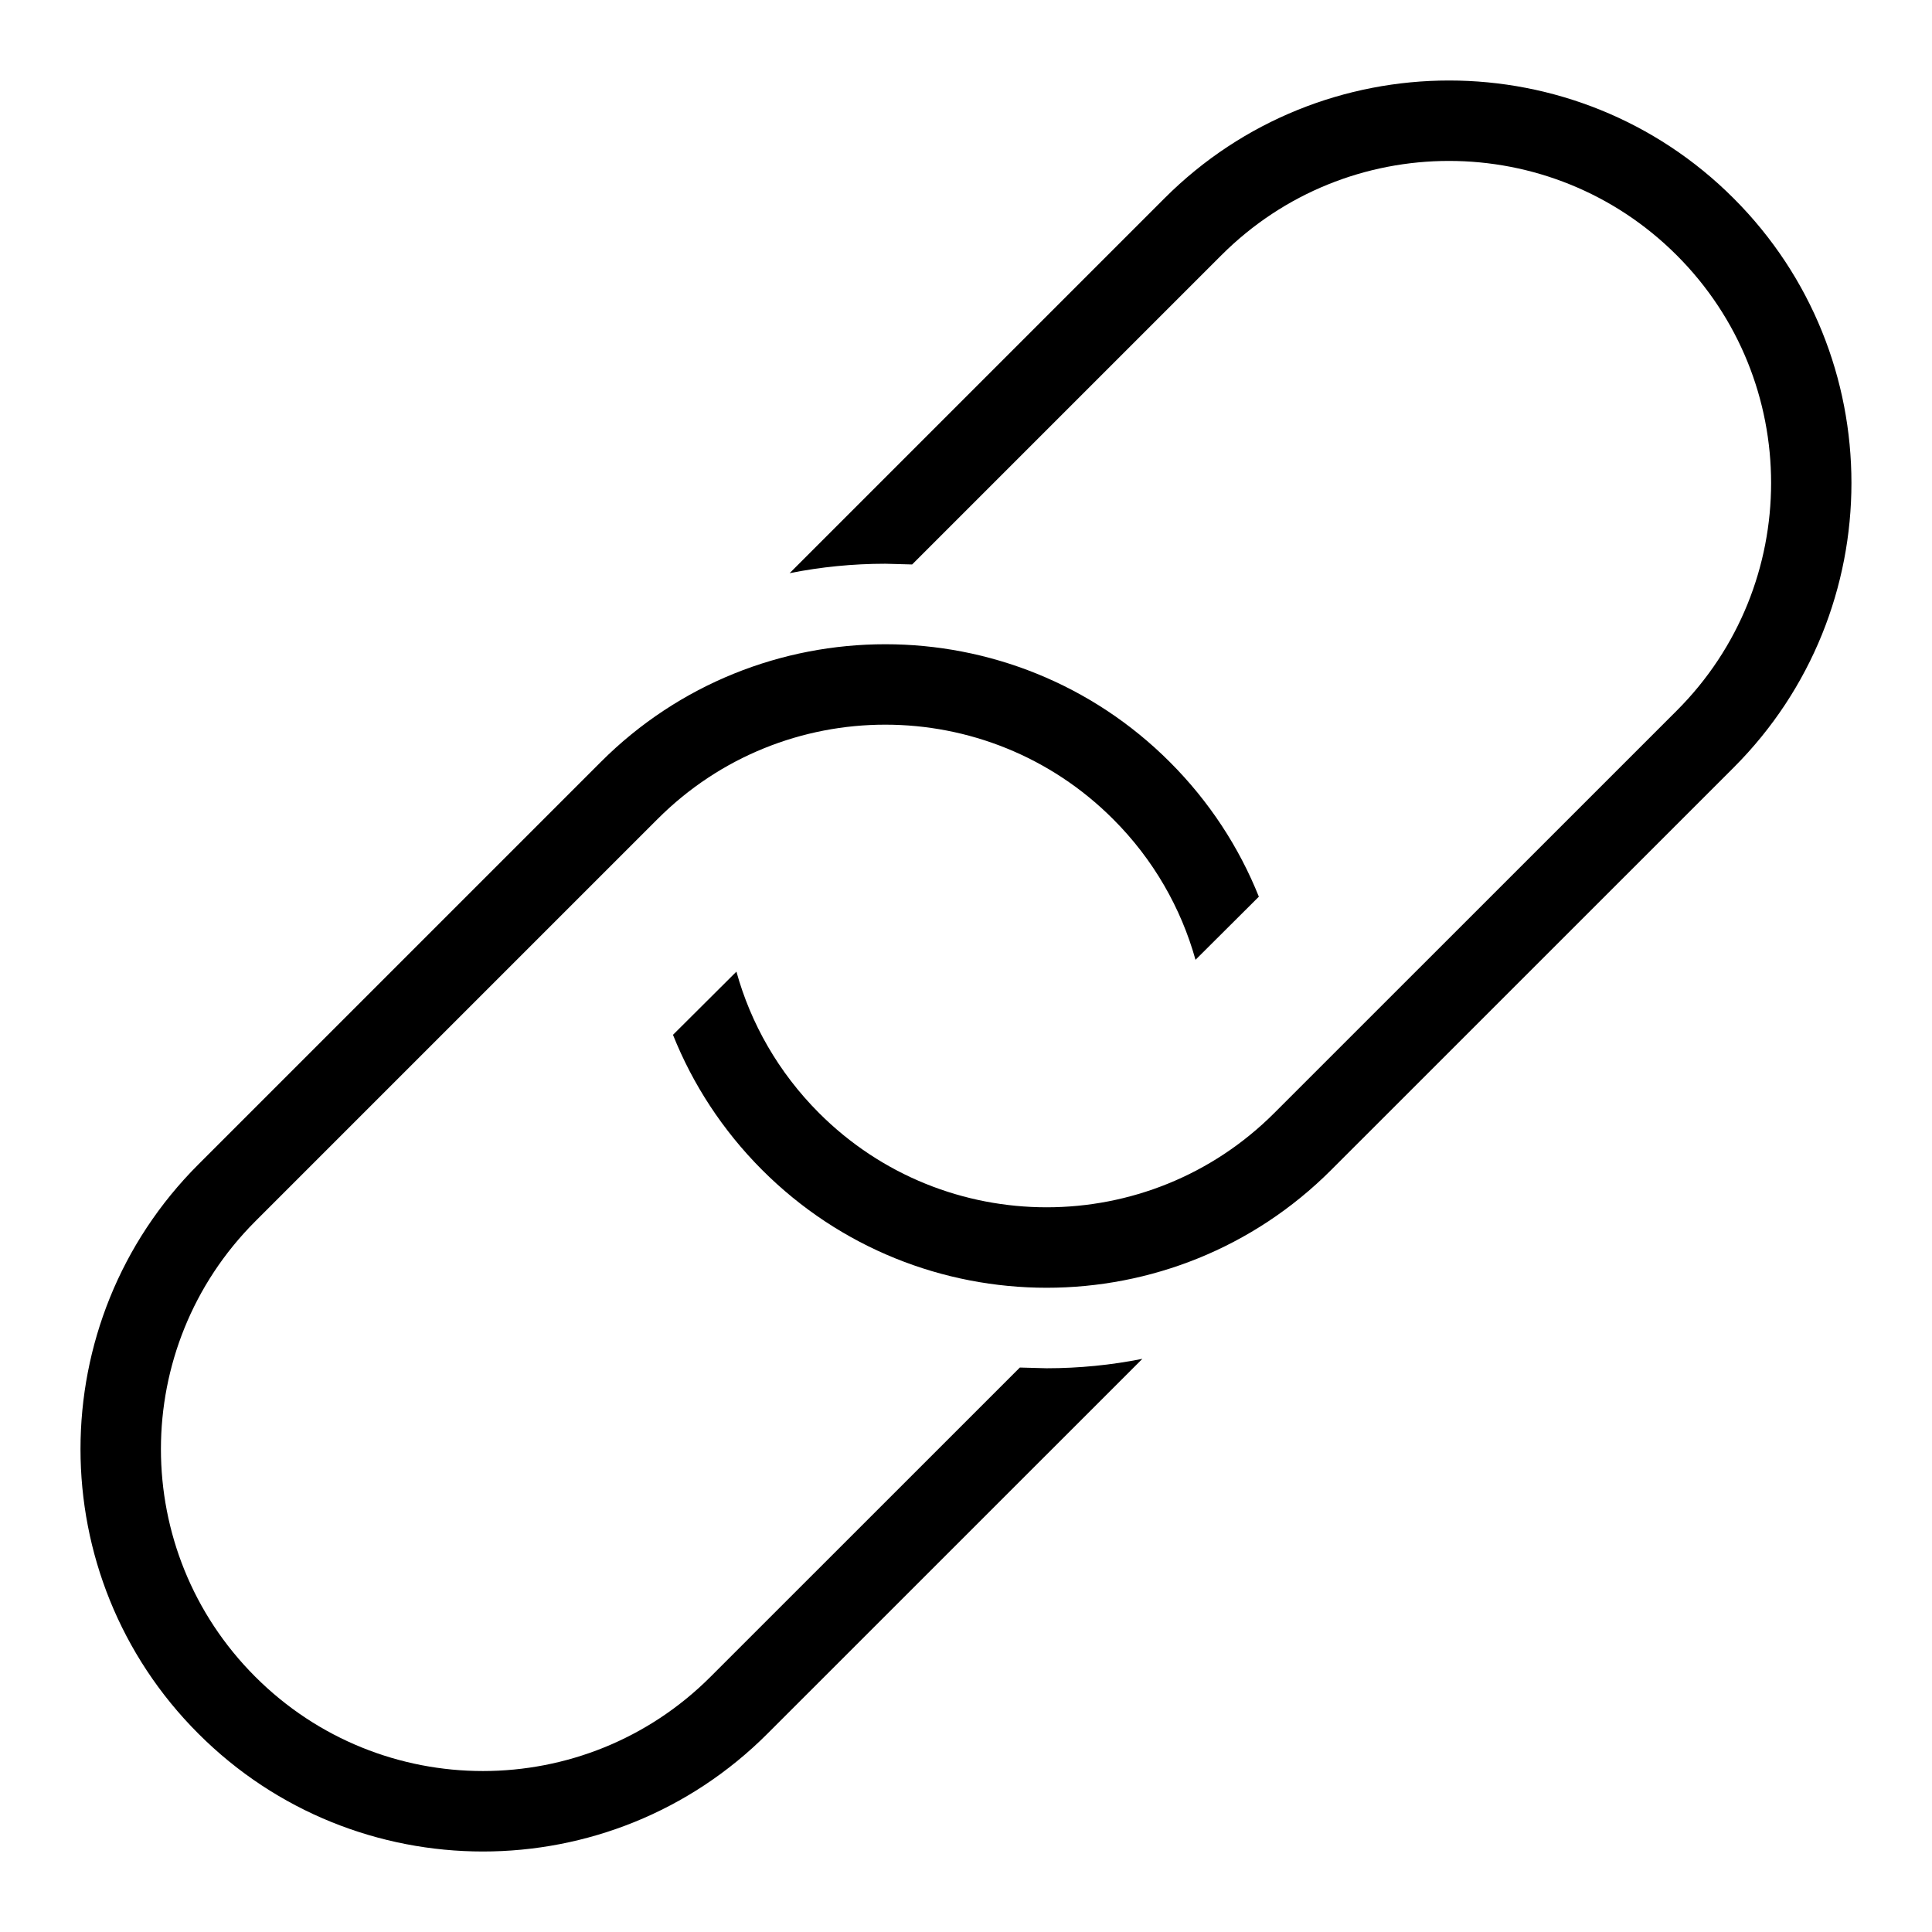
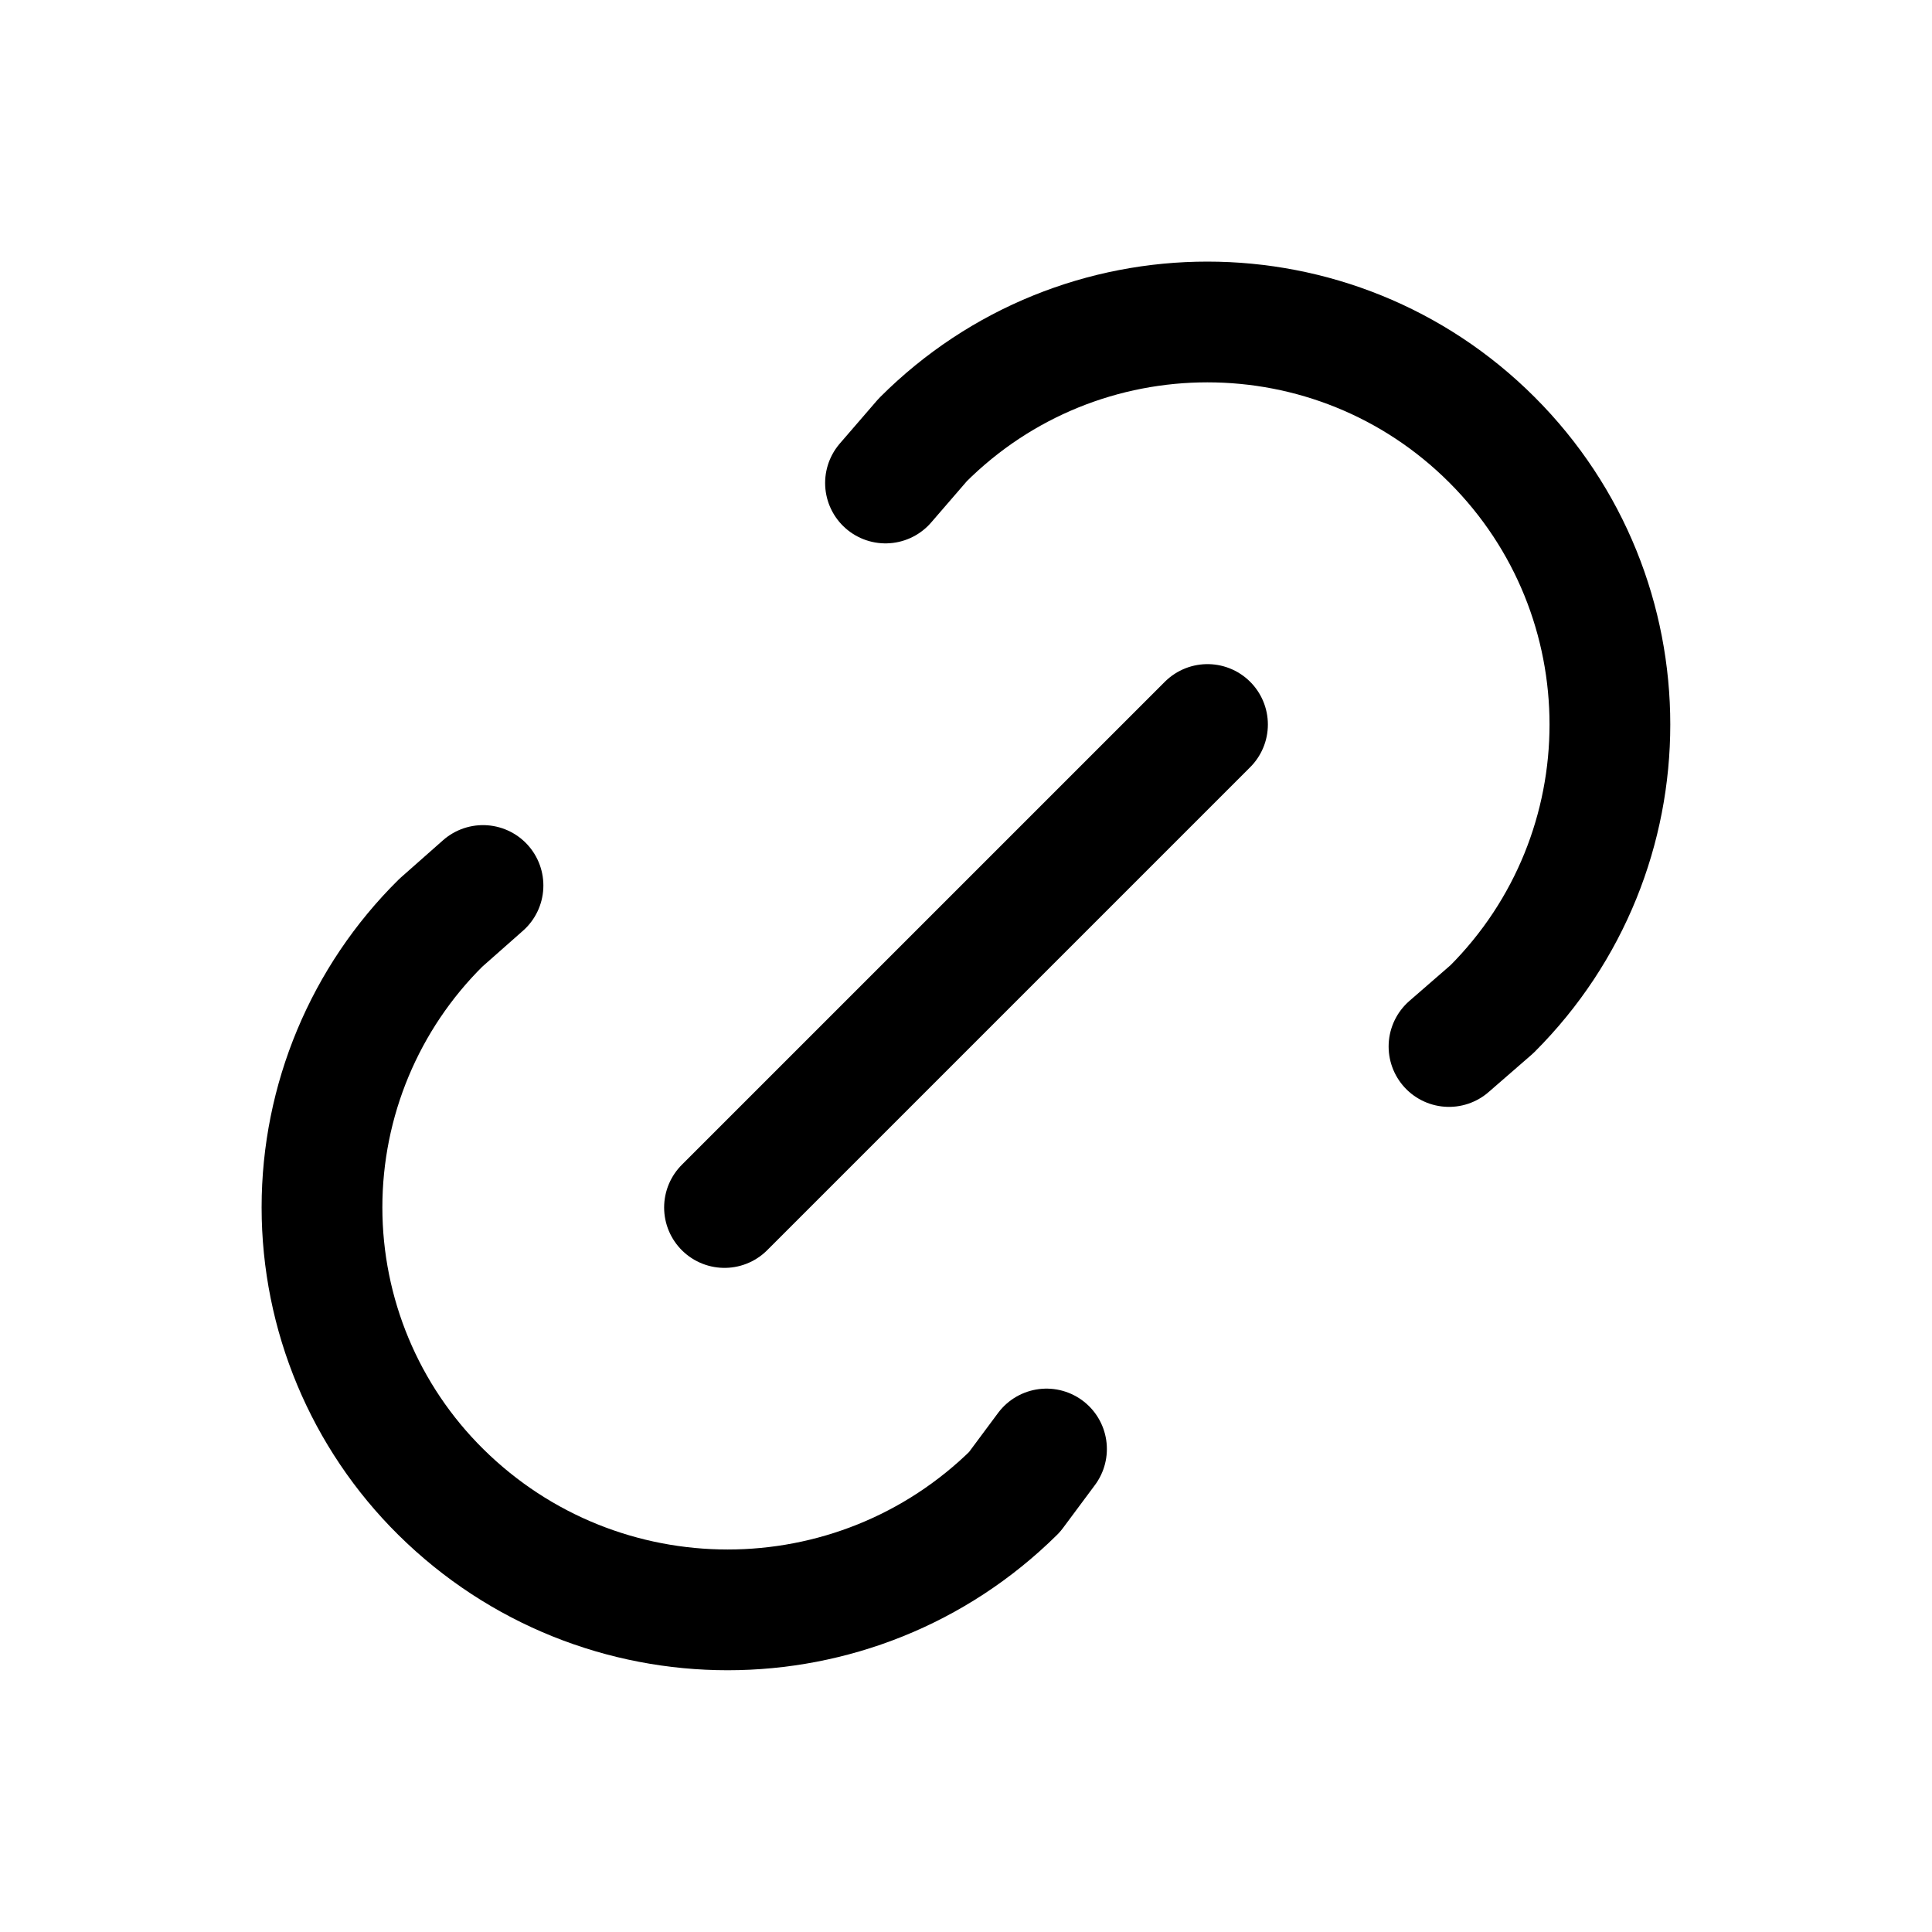
- <svg xmlns="http://www.w3.org/2000/svg" width="24" height="24" fill-rule="evenodd" clip-rule="evenodd">
-   <path d="M14.851 11.923c-.179-.641-.521-1.246-1.025-1.749-1.562-1.562-4.095-1.563-5.657 0l-4.998 4.998c-1.562 1.563-1.563 4.095 0 5.657 1.562 1.563 4.096 1.561 5.656 0l3.842-3.841.333.009c.404 0 .802-.04 1.189-.117l-4.657 4.656c-.975.976-2.255 1.464-3.535 1.464-1.28 0-2.56-.488-3.535-1.464-1.952-1.951-1.952-5.12 0-7.071l4.998-4.998c.975-.976 2.256-1.464 3.536-1.464 1.279 0 2.56.488 3.535 1.464.493.493.861 1.063 1.105 1.672l-.787.784zm-5.703.147c.178.643.521 1.25 1.026 1.756 1.562 1.563 4.096 1.561 5.656 0l4.999-4.998c1.563-1.562 1.563-4.095 0-5.657-1.562-1.562-4.095-1.563-5.657 0l-3.841 3.841-.333-.009c-.404 0-.802.04-1.189.117l4.656-4.656c.975-.976 2.256-1.464 3.536-1.464 1.279 0 2.56.488 3.535 1.464 1.951 1.951 1.951 5.119 0 7.071l-4.999 4.998c-.975.976-2.255 1.464-3.535 1.464-1.28 0-2.56-.488-3.535-1.464-.494-.495-.863-1.067-1.107-1.678l.788-.785z" />
+ <svg xmlns="http://www.w3.org/2000/svg" fill="none" stroke="currentColor" stroke-linecap="round" stroke-linejoin="round" stroke-width="1.5" class="icon icon-tabler icon-tabler-link" viewBox="0 0 24 24">
+   <path stroke="none" d="M0 0h24v24H0z" />
+   <path d="m9 15 6-6m-4-3 .463-.536a5 5 0 0 1 7.071 7.072L18 13m-5 5-.397.534a5.068 5.068 0 0 1-7.127 0 4.972 4.972 0 0 1 0-7.071L6 11" />
</svg>
